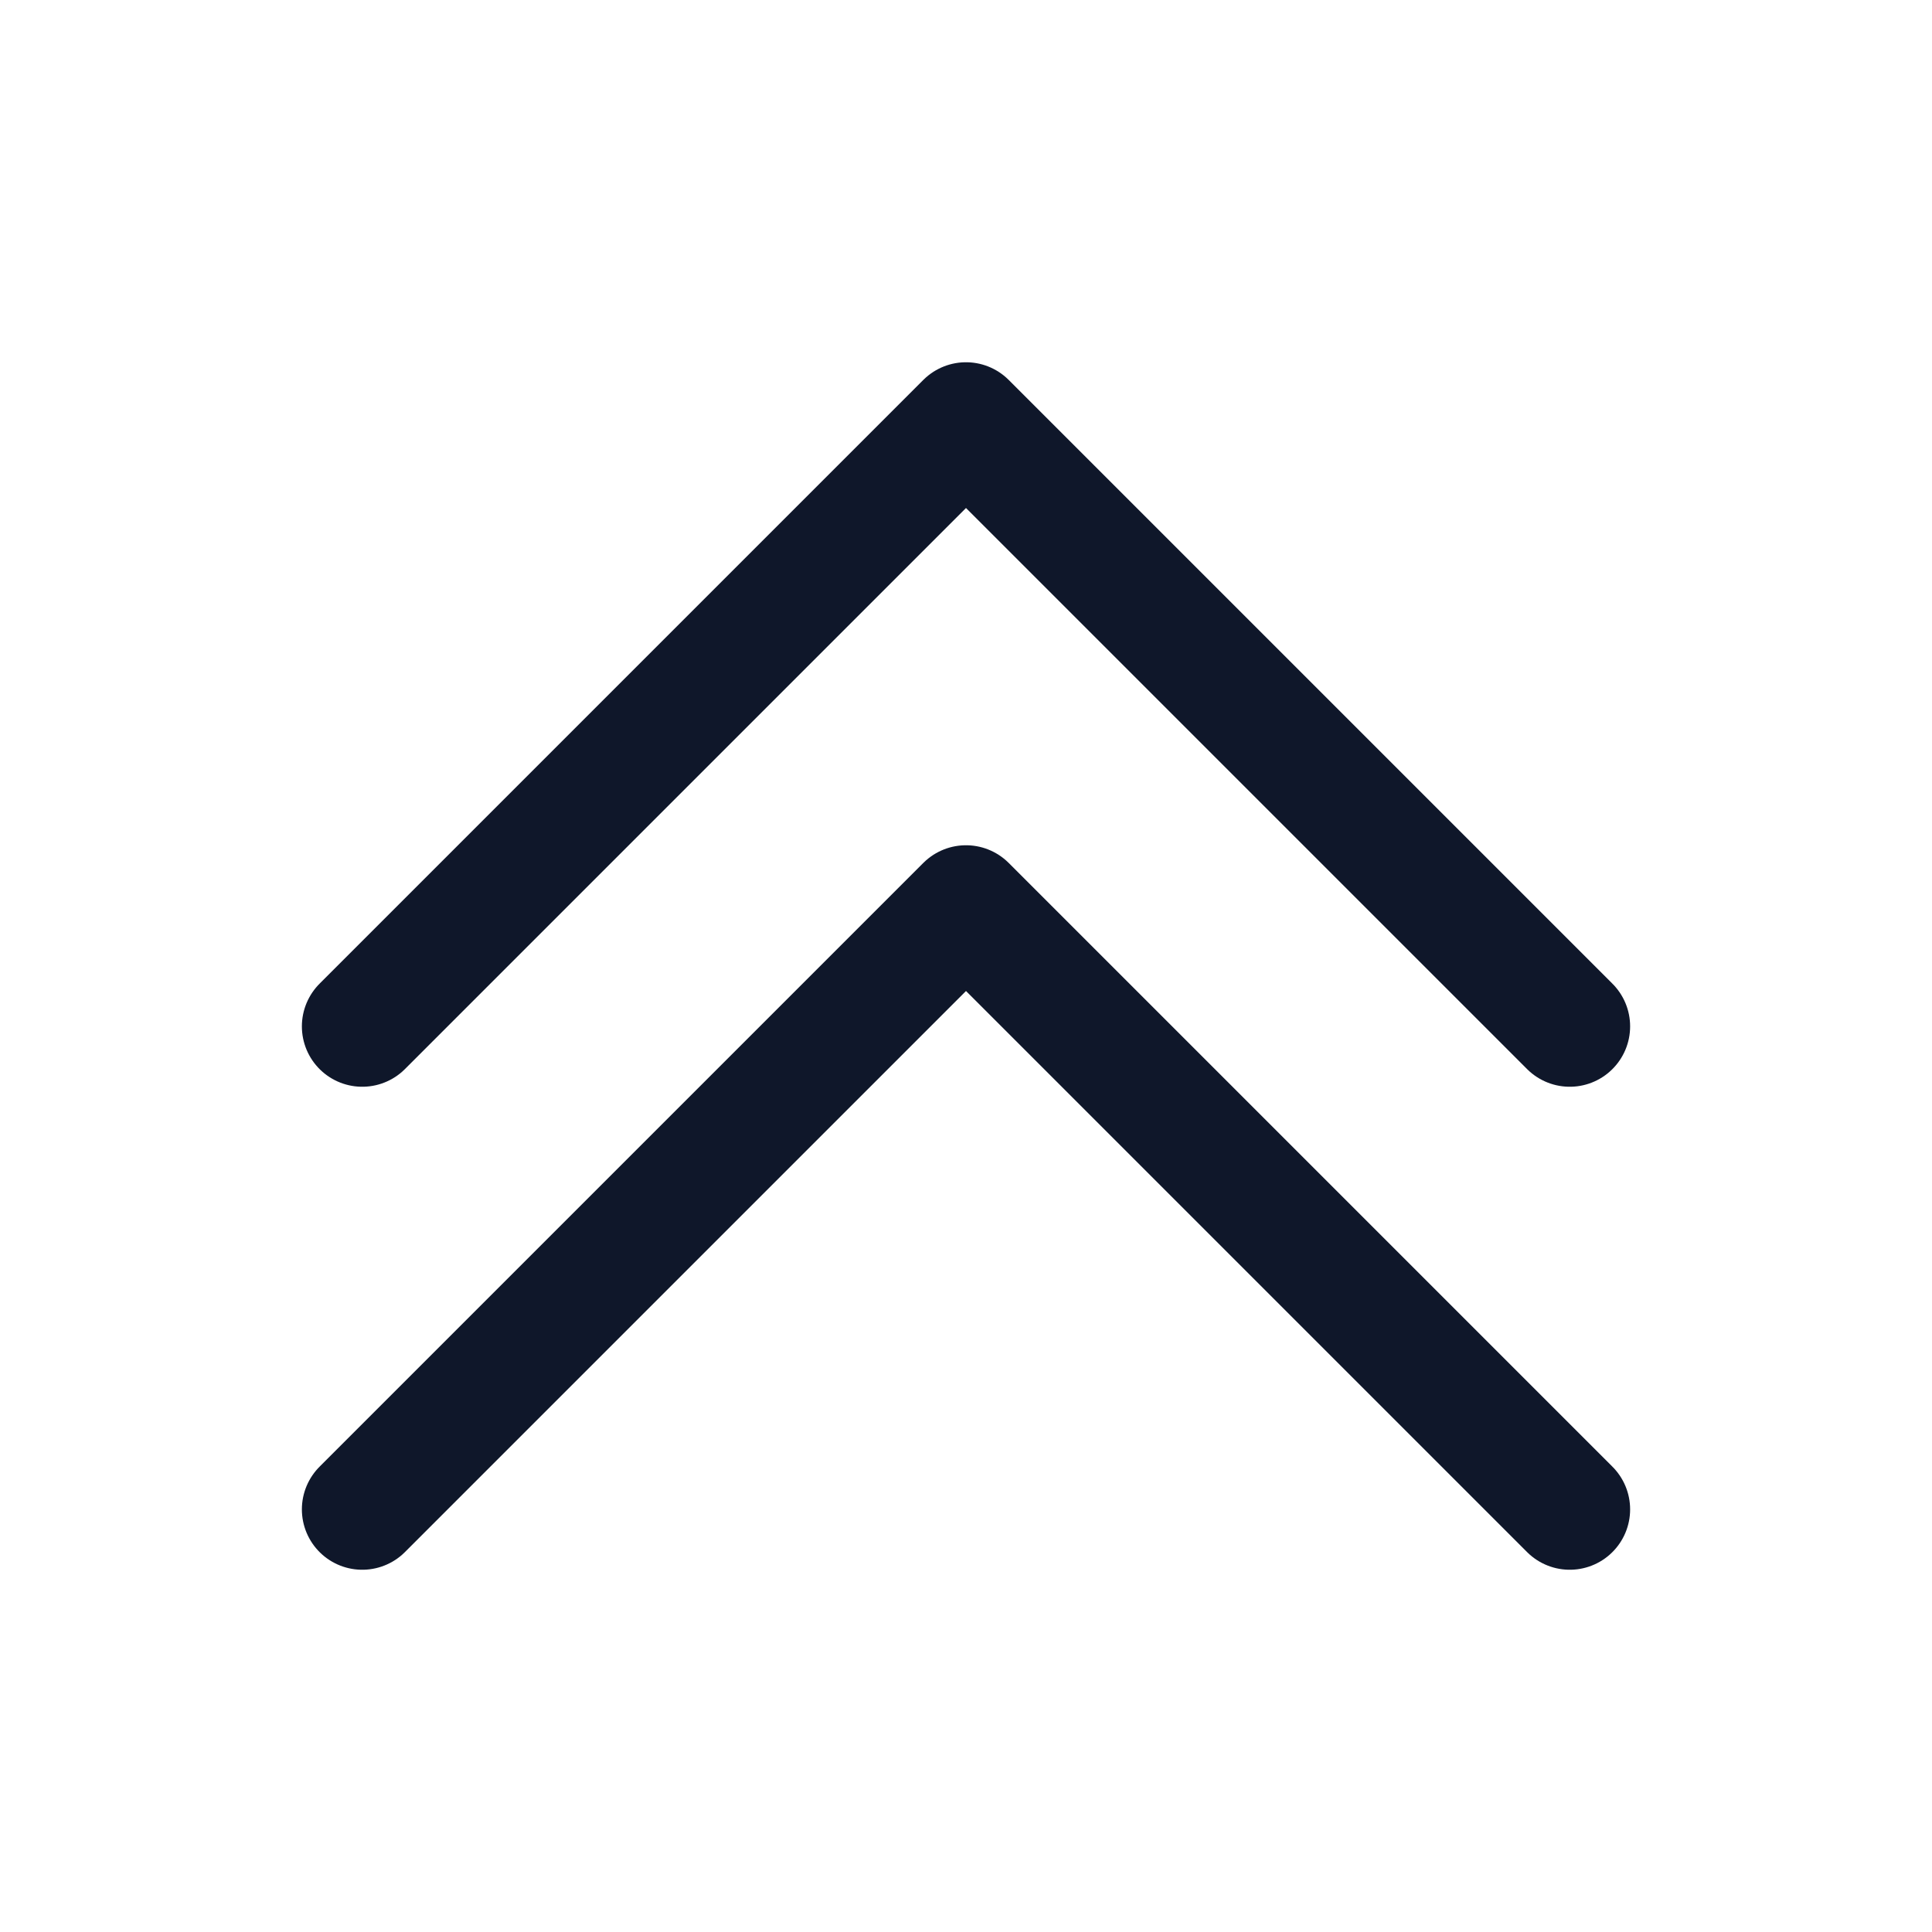
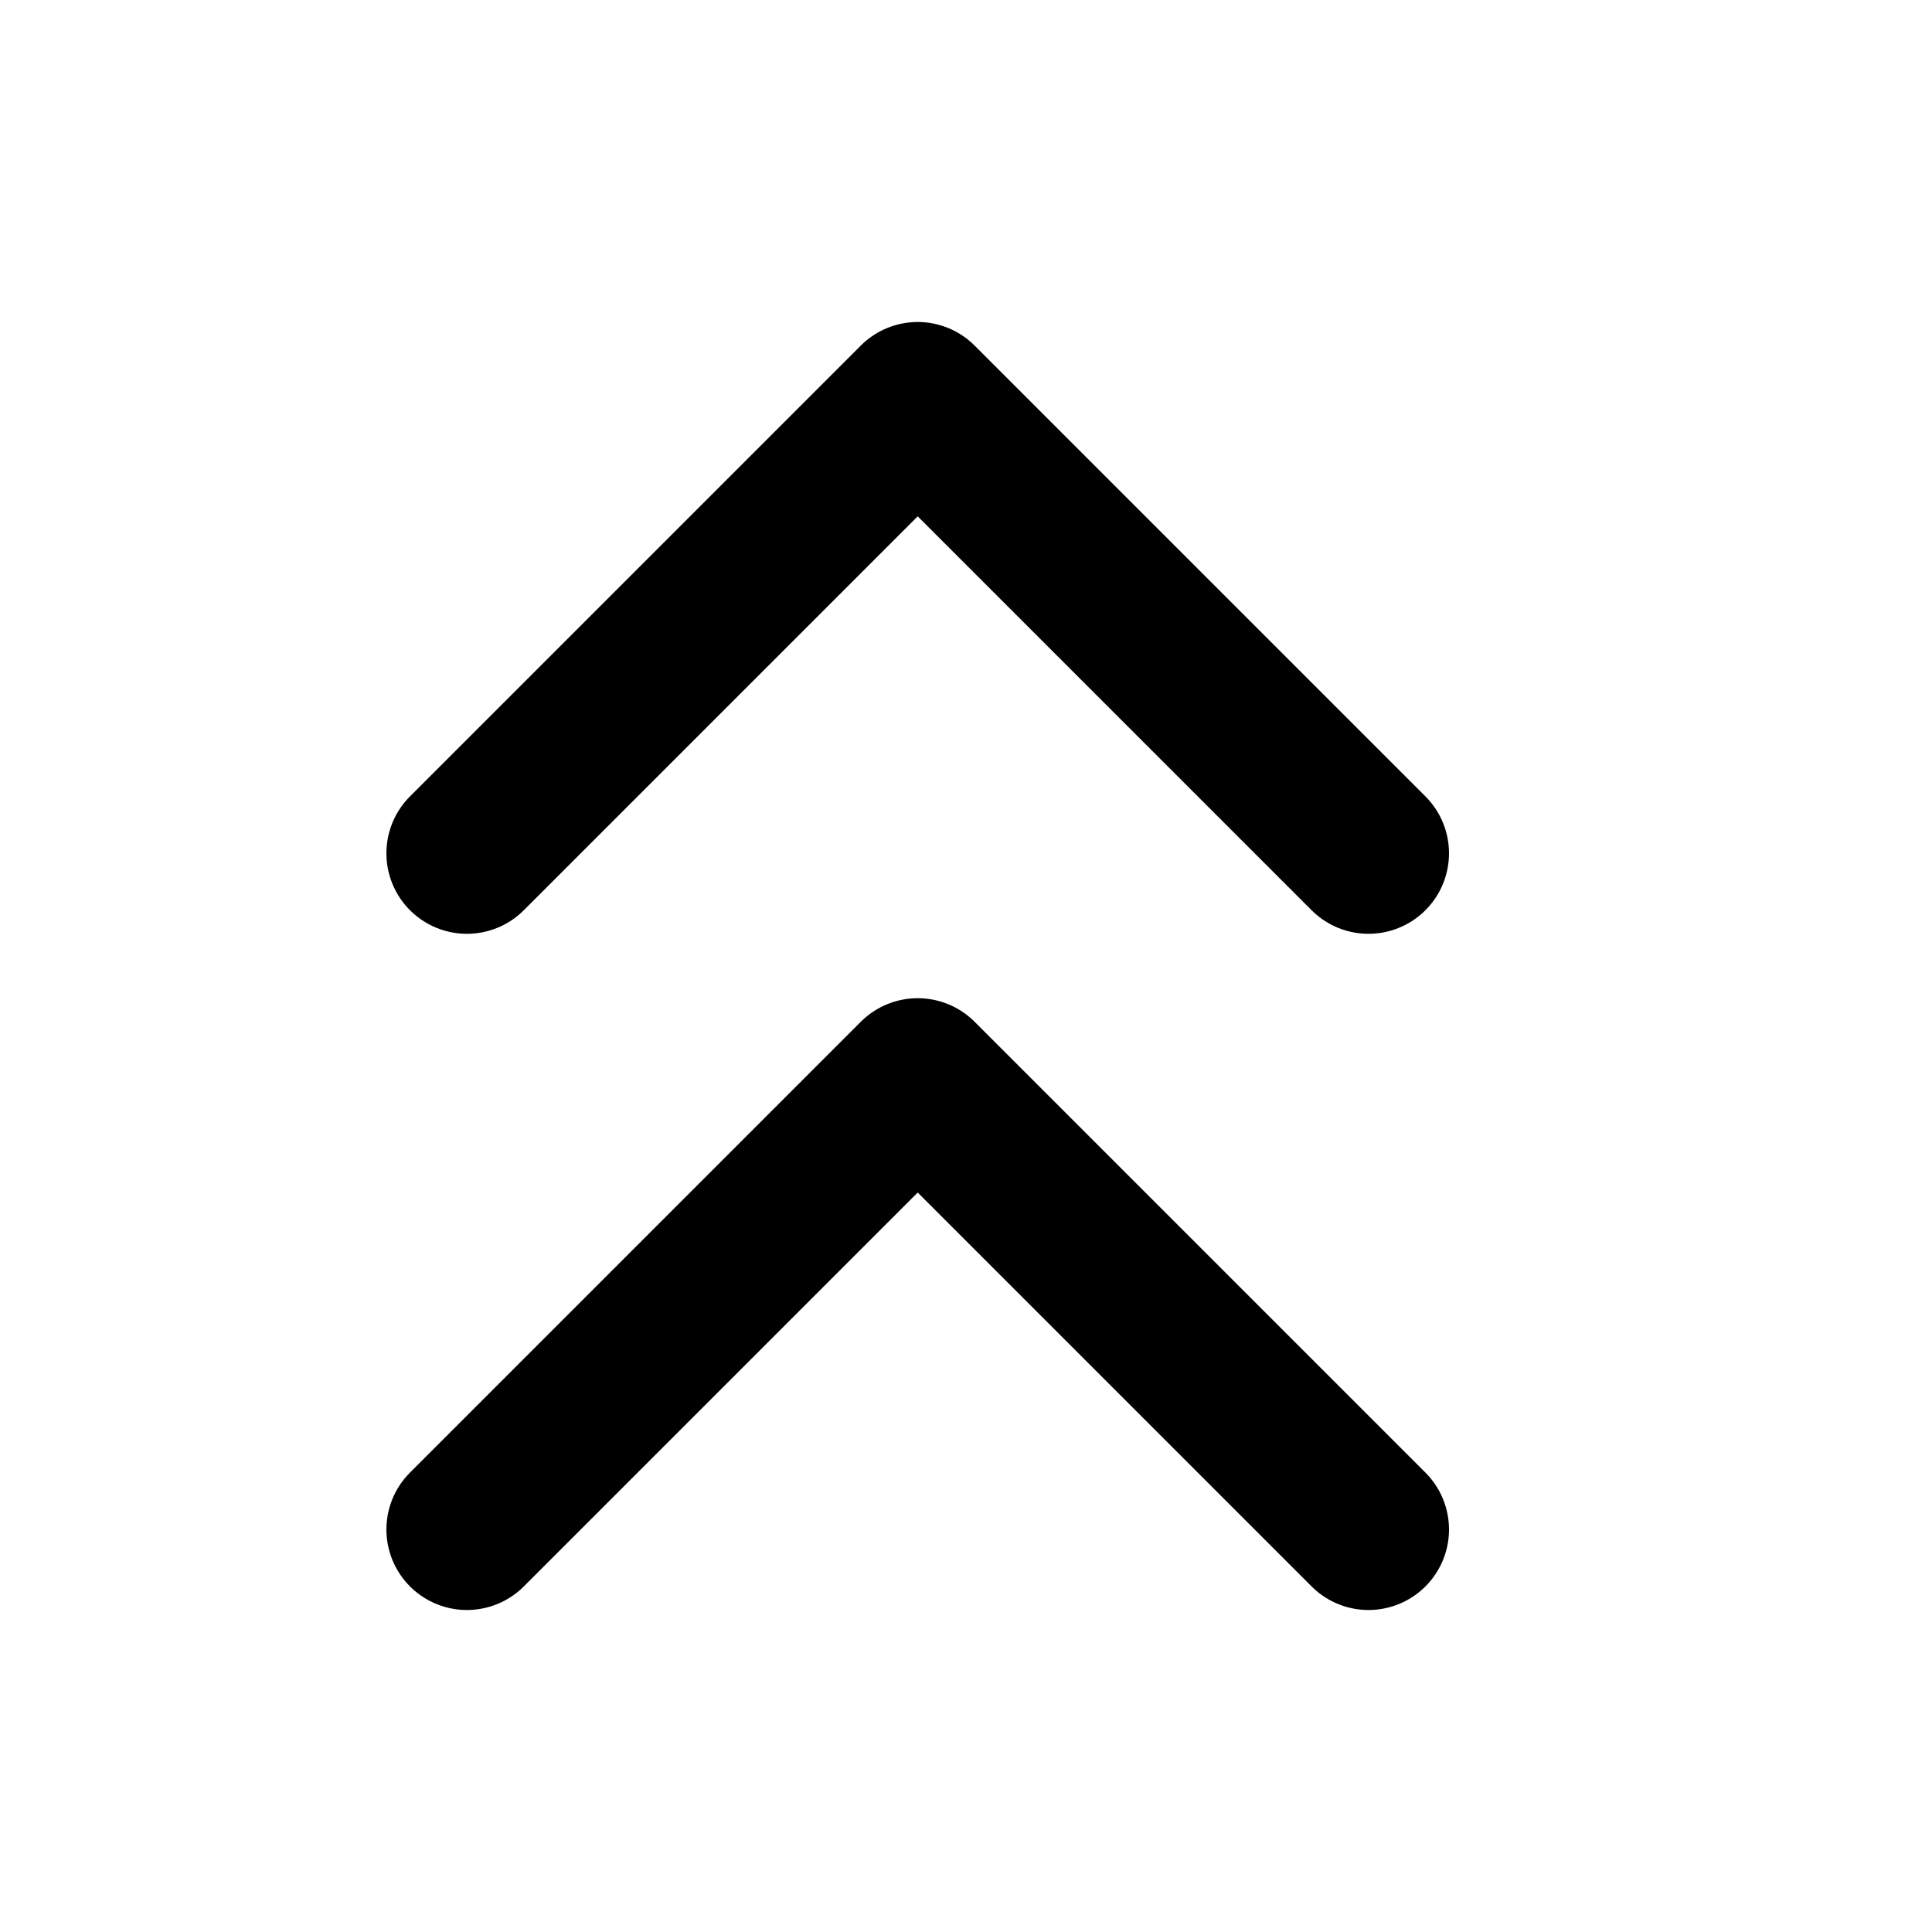
<svg xmlns="http://www.w3.org/2000/svg" width="24" height="24" viewBox="0 0 24 24" fill="none">
-   <path d="M4.5 18.75L12 11.25L19.5 18.75" stroke="#0F172A" stroke-width="1.5" stroke-linecap="round" stroke-linejoin="round" />
-   <path d="M4.5 12.75L12 5.25L19.5 12.75" stroke="#0F172A" stroke-width="1.5" stroke-linecap="round" stroke-linejoin="round" />
+   <g id="chevron-double-up">
+     <path id="Icon" d="M5.8 10.6L11.4 5L17 10.6M5.8 19L11.4 13.4L17 19" stroke="black" stroke-width="2" stroke-linecap="round" stroke-linejoin="round" />
+   </g>
</svg>
